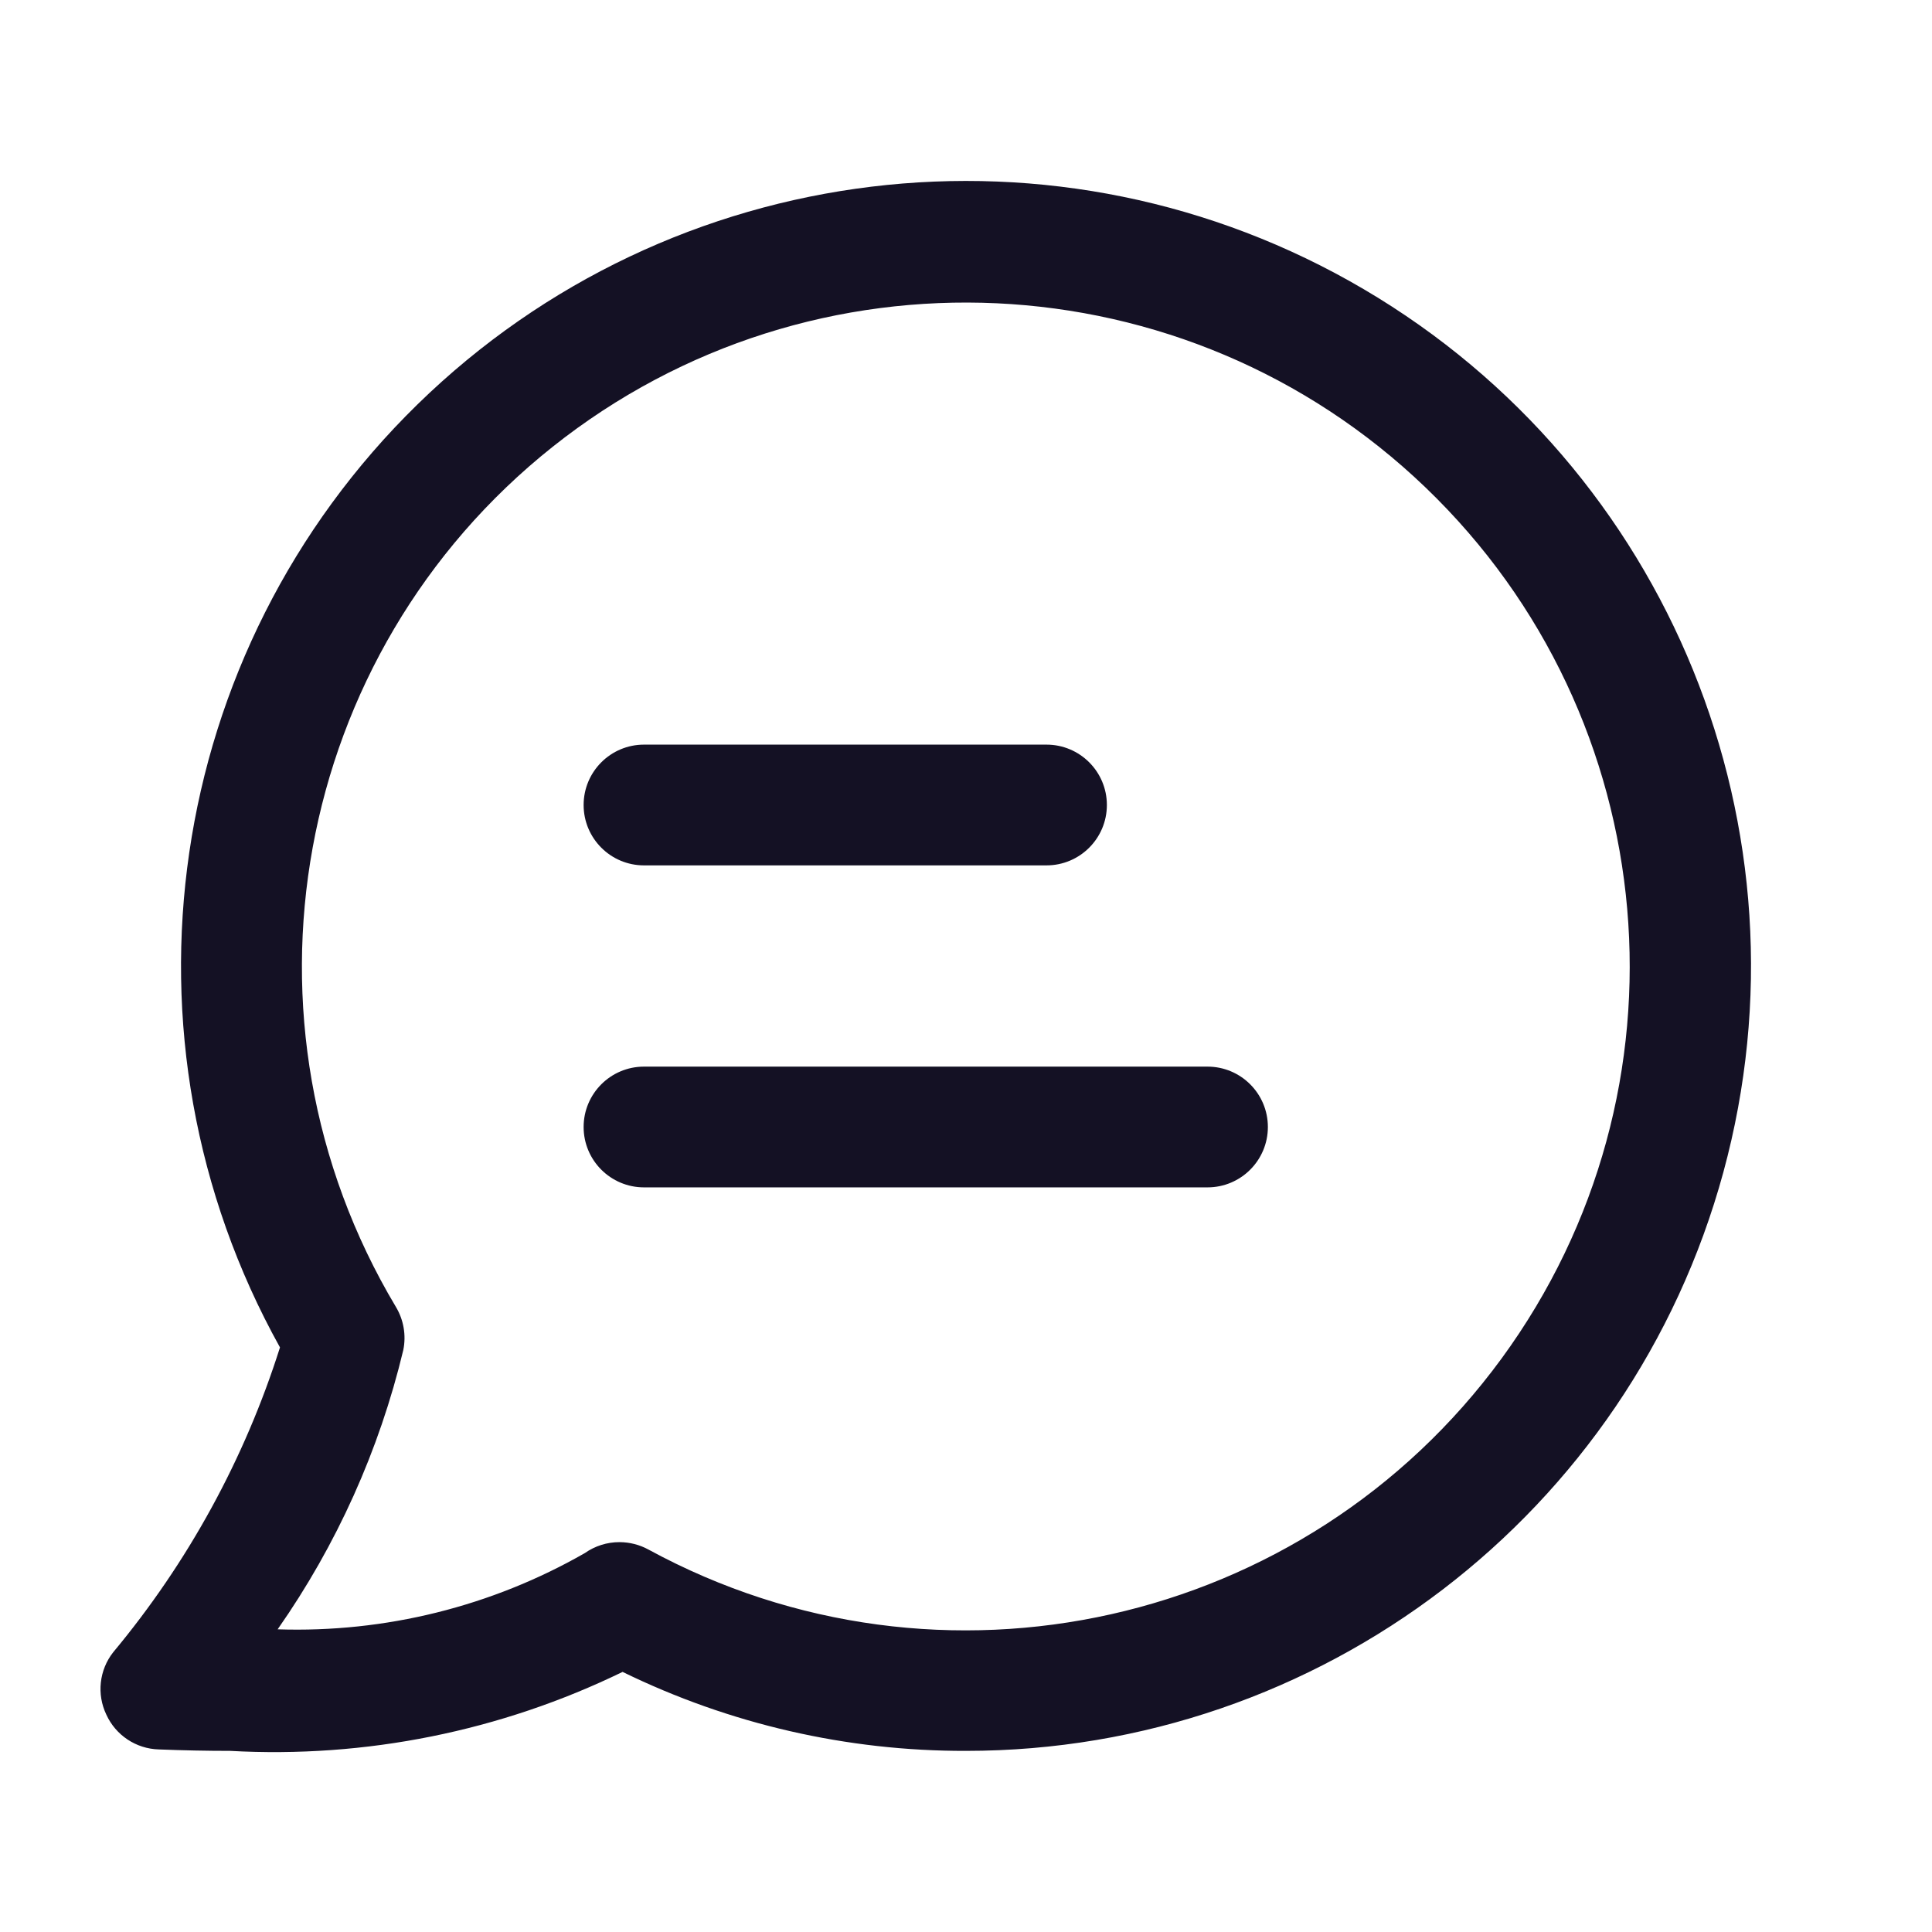
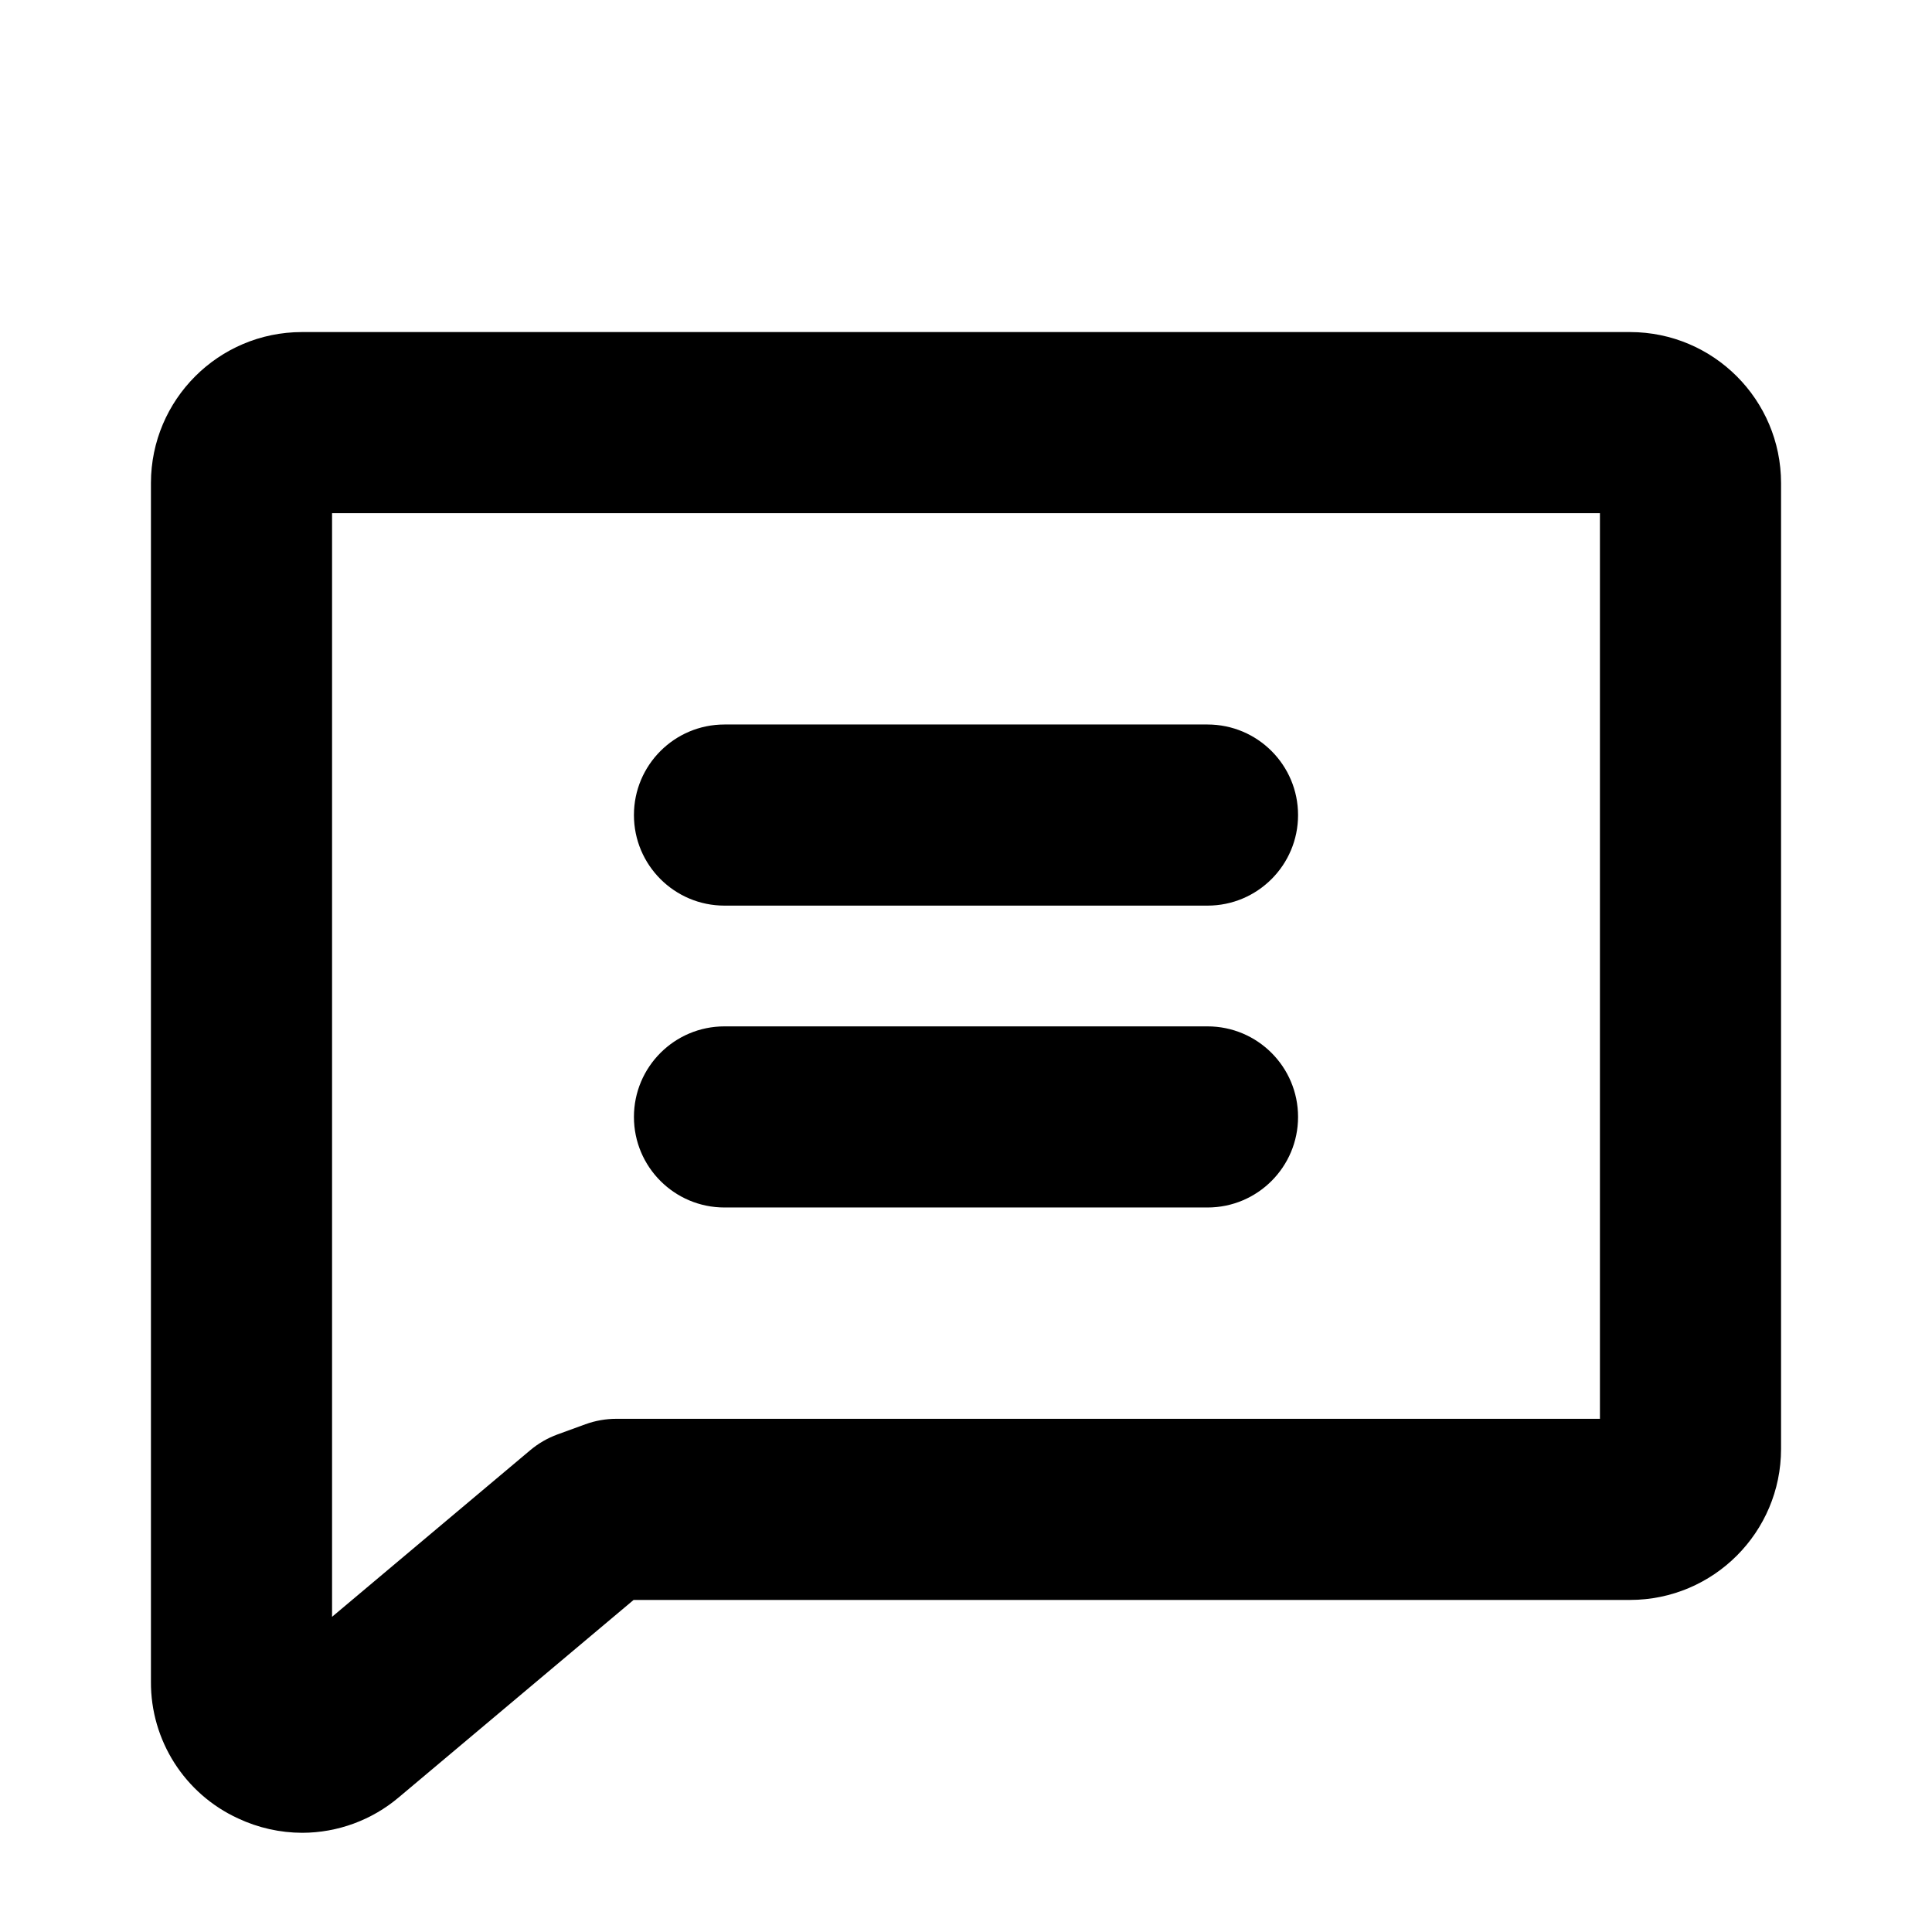
- <svg xmlns="http://www.w3.org/2000/svg" width="800px" height="800px" viewBox="0 0 24 24" id="_24x24_On_Light_Messages" data-name="24x24/On Light/Messages">
-   <rect id="view-box" width="24" height="24" fill="none" />
-   <path id="Shape" d="M6.485,18.519a9.891,9.891,0,0,1-4.876.981c-.285,0-.584-.006-.887-.018a.739.739,0,0,1-.65-.432.738.738,0,0,1,.085-.775,11.192,11.192,0,0,0,2.072-3.787A9.751,9.751,0,1,1,10.751,19.5,9.661,9.661,0,0,1,6.485,18.519ZM6.808,17a8.247,8.247,0,1,0-3.139-3.015.75.75,0,0,1,.092.535A10.189,10.189,0,0,1,2.2,17.99a7.2,7.2,0,0,0,3.816-.947.745.745,0,0,1,.431-.136A.756.756,0,0,1,6.808,17Zm-.057-4.5a.75.75,0,0,1,0-1.5h7a.75.75,0,0,1,0,1.5Zm0-4a.75.75,0,0,1,0-1.5h5a.75.75,0,1,1,0,1.5Z" transform="translate(1.249 2.25)" fill="#141124" />
+ <svg xmlns="http://www.w3.org/2000/svg" fill="#000000" width="800px" height="800px" viewBox="0 0 256.001 256.001" id="Flat">
+   <path d="M216,44h-176a20.023,20.023,0,0,0-20,20V222.824A19.813,19.813,0,0,0,31.556,240.954a20.094,20.094,0,0,0,8.497,1.902,19.863,19.863,0,0,0,12.816-4.722l31.087-26.133h132.044a20.023,20.023,0,0,0,20-20v-128A20.023,20.023,0,0,0,216,44Zm-4,144H81.671a11.999,11.999,0,0,0-4.111.726l-3.682,1.342a12.005,12.005,0,0,0-3.615,2.09L44,214.236V68h168ZM84,108a12,12,0,0,1,12-12h64a12,12,0,0,1,0,24h-64A12,12,0,0,1,84,108Zm0,40a12,12,0,0,1,12-12h64a12,12,0,0,1,0,24h-64A12,12,0,0,1,84,148Z" />
</svg>
